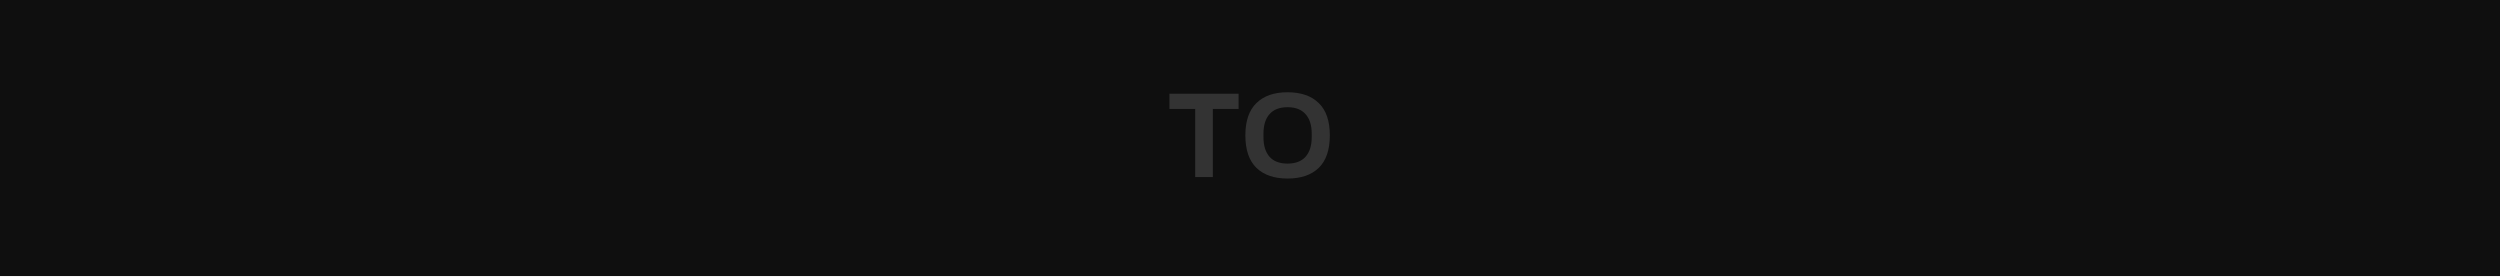
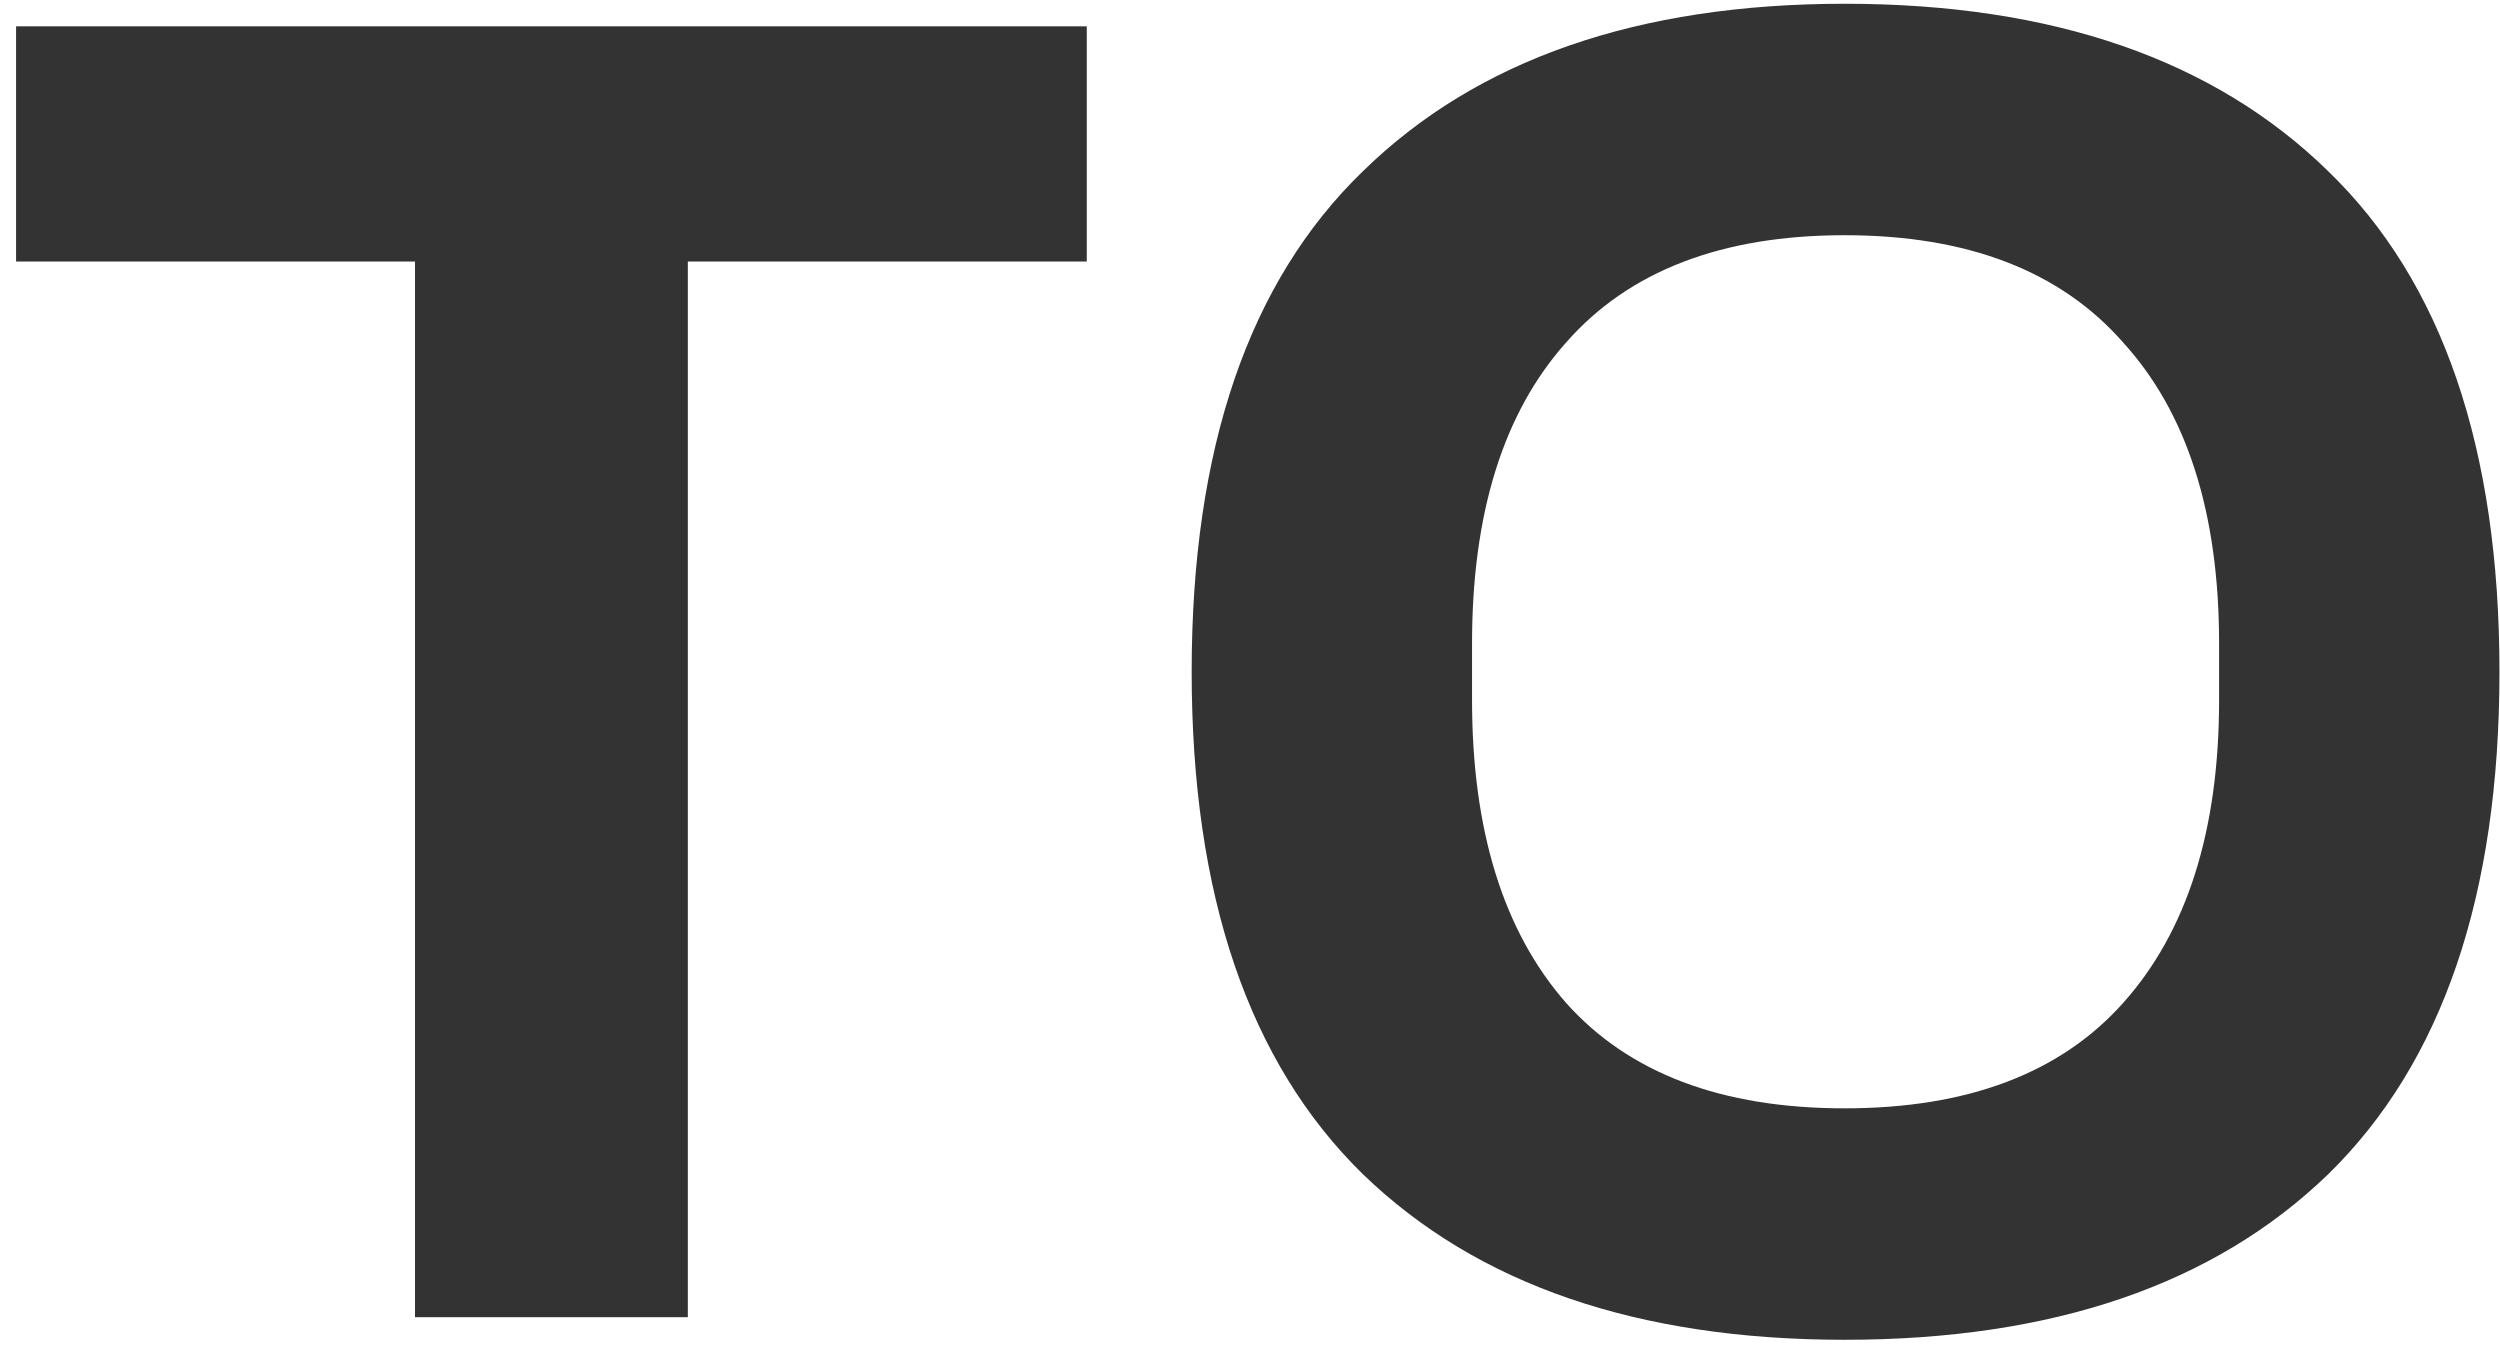
- <svg xmlns="http://www.w3.org/2000/svg" width="1440" height="159" viewBox="0 0 1440 159" fill="none">
-   <rect width="1447" height="159" fill="#0F0F0F" />
-   <path d="M688.438 62.73H673.598V53.98H713.428V62.73H698.588V102H688.438V62.73ZM741.62 102.84C733.92 102.84 727.947 100.787 723.7 96.68C719.453 92.527 717.33 86.297 717.33 77.99C717.33 69.683 719.453 63.477 723.7 59.37C727.947 55.217 733.92 53.14 741.62 53.14C749.367 53.14 755.363 55.217 759.61 59.37C763.857 63.477 765.98 69.683 765.98 77.99C765.98 86.297 763.857 92.527 759.61 96.68C755.363 100.787 749.367 102.84 741.62 102.84ZM741.62 94.23C746.193 94.23 749.647 92.923 751.98 90.31C754.36 87.65 755.55 83.893 755.55 79.04V76.94C755.55 72.087 754.36 68.353 751.98 65.74C749.647 63.08 746.193 61.75 741.62 61.75C737.047 61.75 733.593 63.08 731.26 65.74C728.927 68.353 727.76 72.087 727.76 76.94V79.04C727.76 83.893 728.927 87.65 731.26 90.31C733.593 92.923 737.047 94.23 741.62 94.23Z" fill="#333333" />
+ <svg xmlns="http://www.w3.org/2000/svg" width="93" height="50" viewBox="0 0 93 50" fill="none">
+   <path d="M15.438 9.73H0.598V0.98H40.428V9.73H25.587V49H15.438V9.73ZM68.62 49.84C60.92 49.84 54.947 47.787 50.7 43.68C46.453 39.527 44.33 33.297 44.33 24.99C44.33 16.683 46.453 10.477 50.7 6.37C54.947 2.217 60.92 0.14 68.62 0.14C76.367 0.14 82.363 2.217 86.61 6.37C90.857 10.477 92.98 16.683 92.98 24.99C92.98 33.297 90.857 39.527 86.61 43.68C82.363 47.787 76.367 49.84 68.62 49.84ZM68.62 41.23C73.193 41.23 76.647 39.923 78.98 37.31C81.36 34.65 82.55 30.893 82.55 26.04V23.94C82.55 19.087 81.36 15.353 78.98 12.74C76.647 10.08 73.193 8.75 68.62 8.75C64.047 8.75 60.593 10.08 58.26 12.74C55.927 15.353 54.76 19.087 54.76 23.94V26.04C54.76 30.893 55.927 34.65 58.26 37.31C60.593 39.923 64.047 41.23 68.62 41.23Z" fill="#333333" />
</svg>
